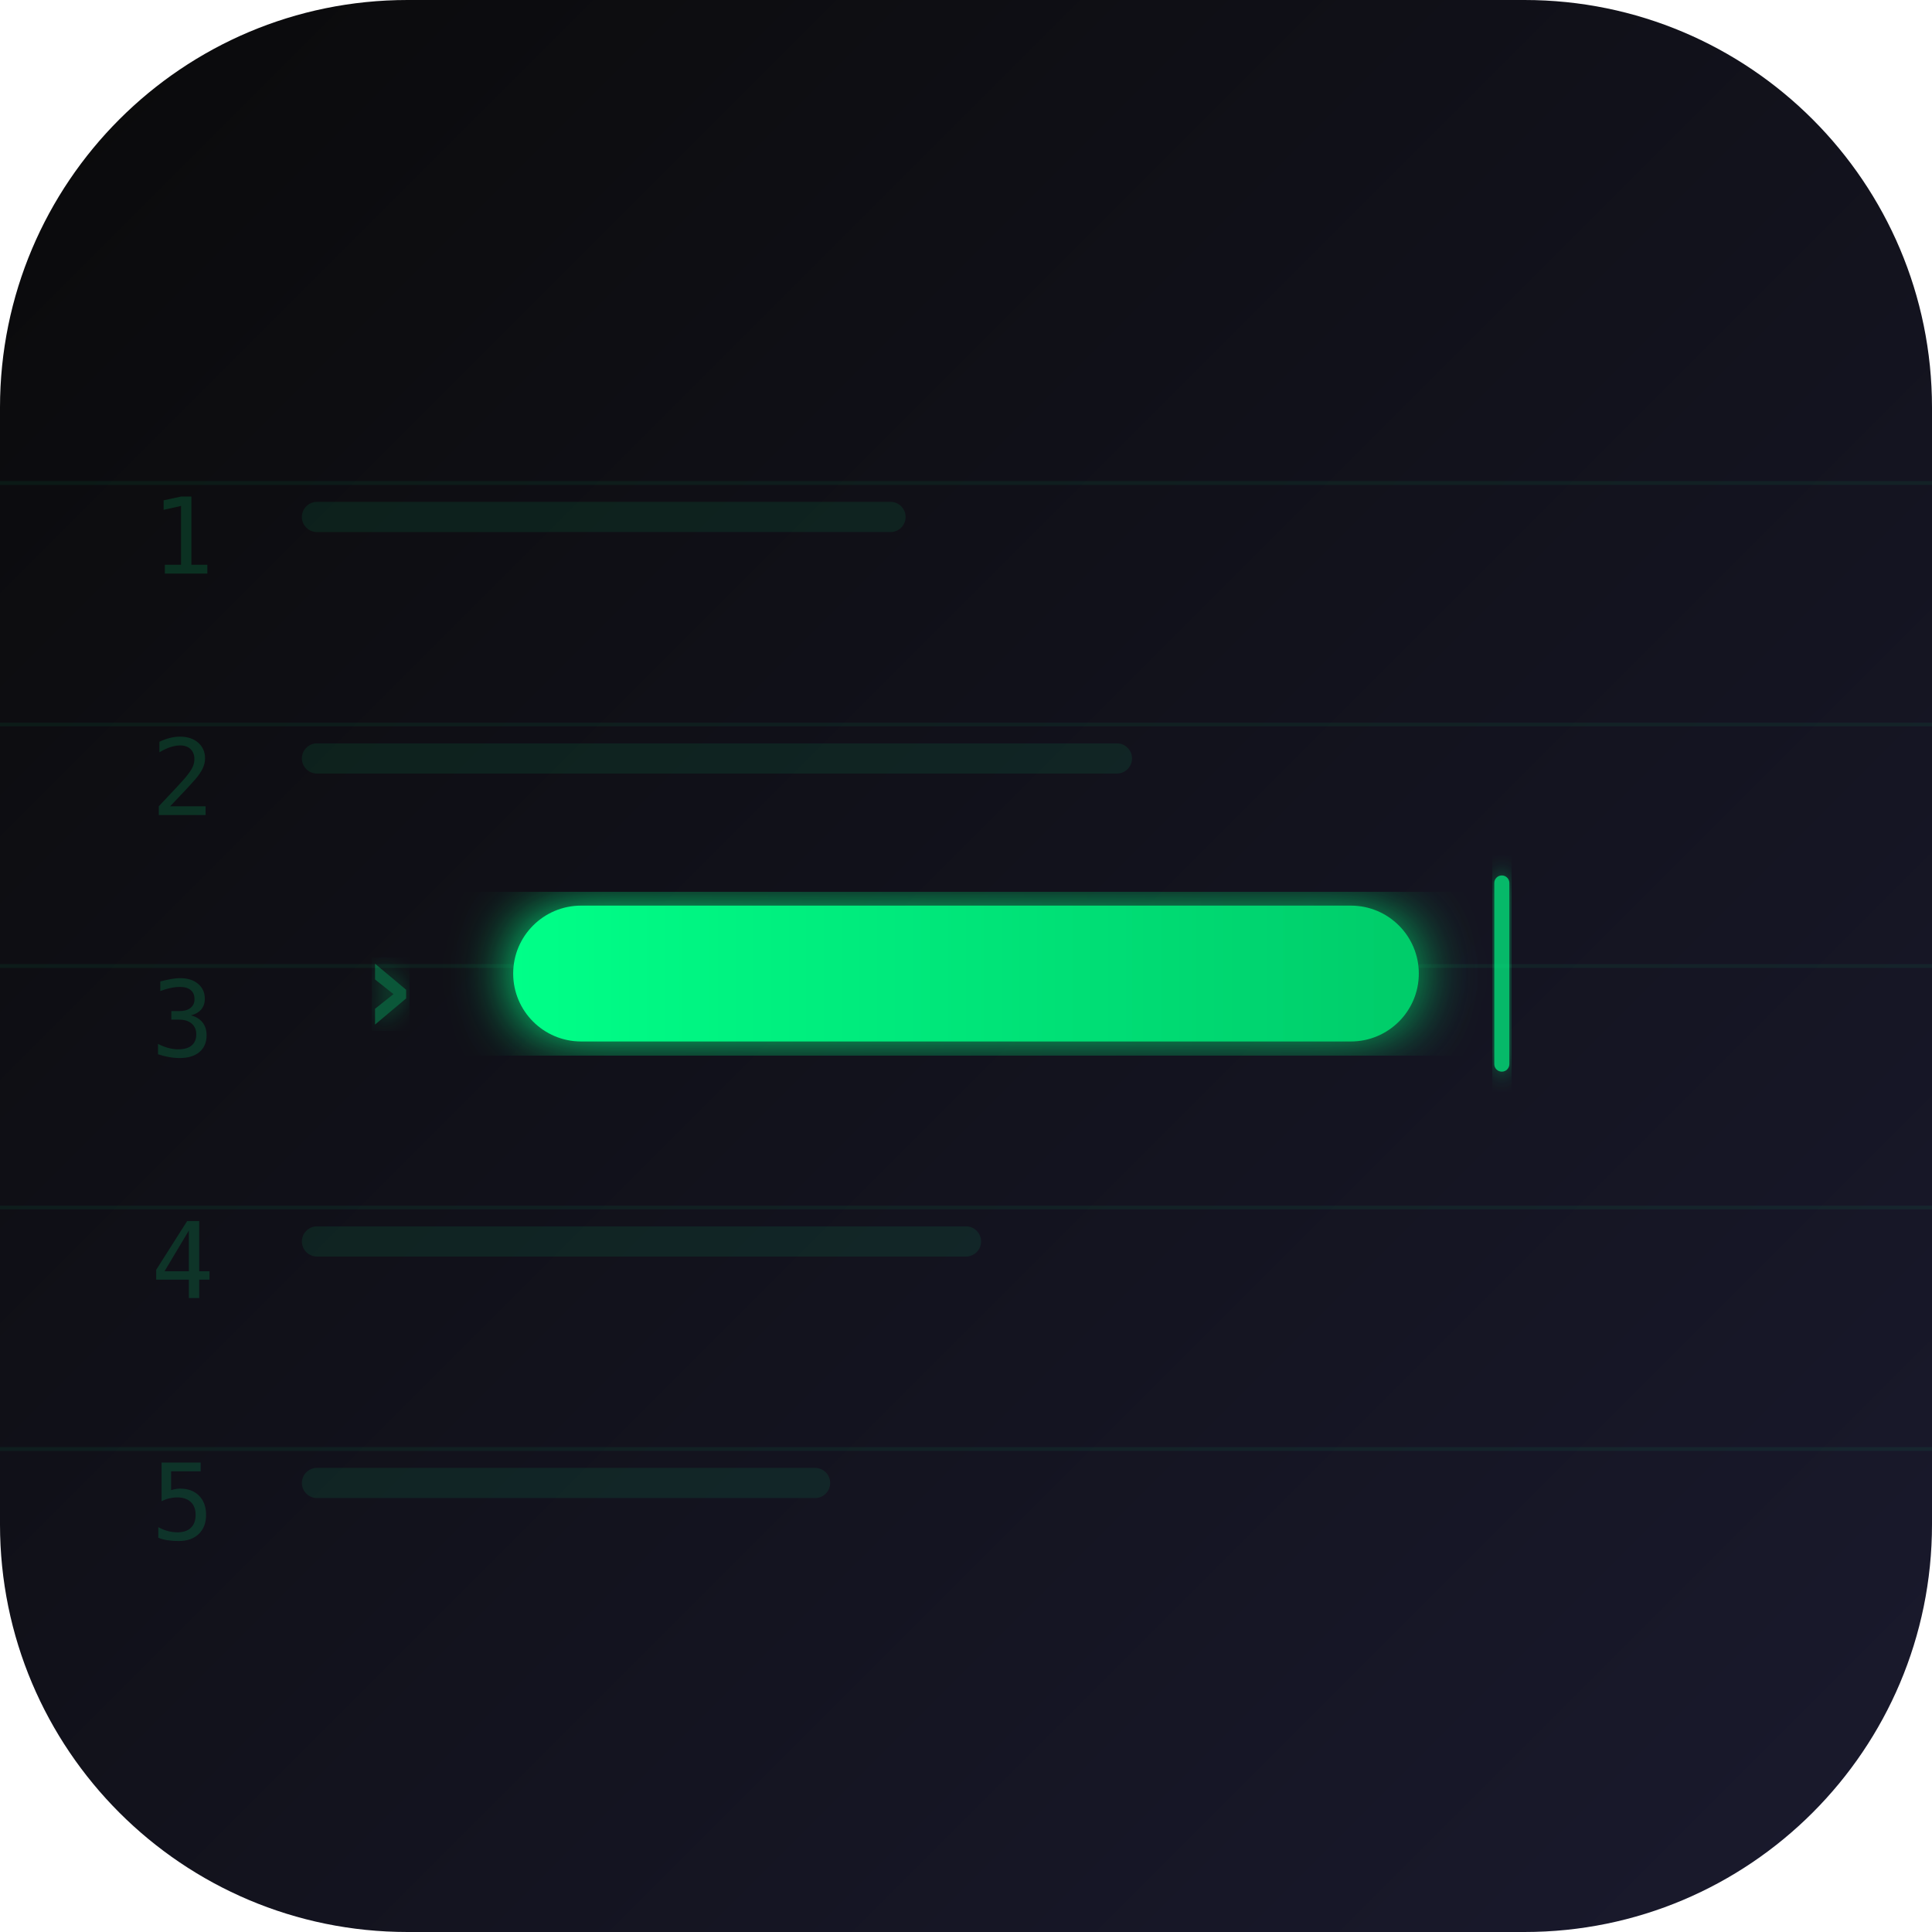
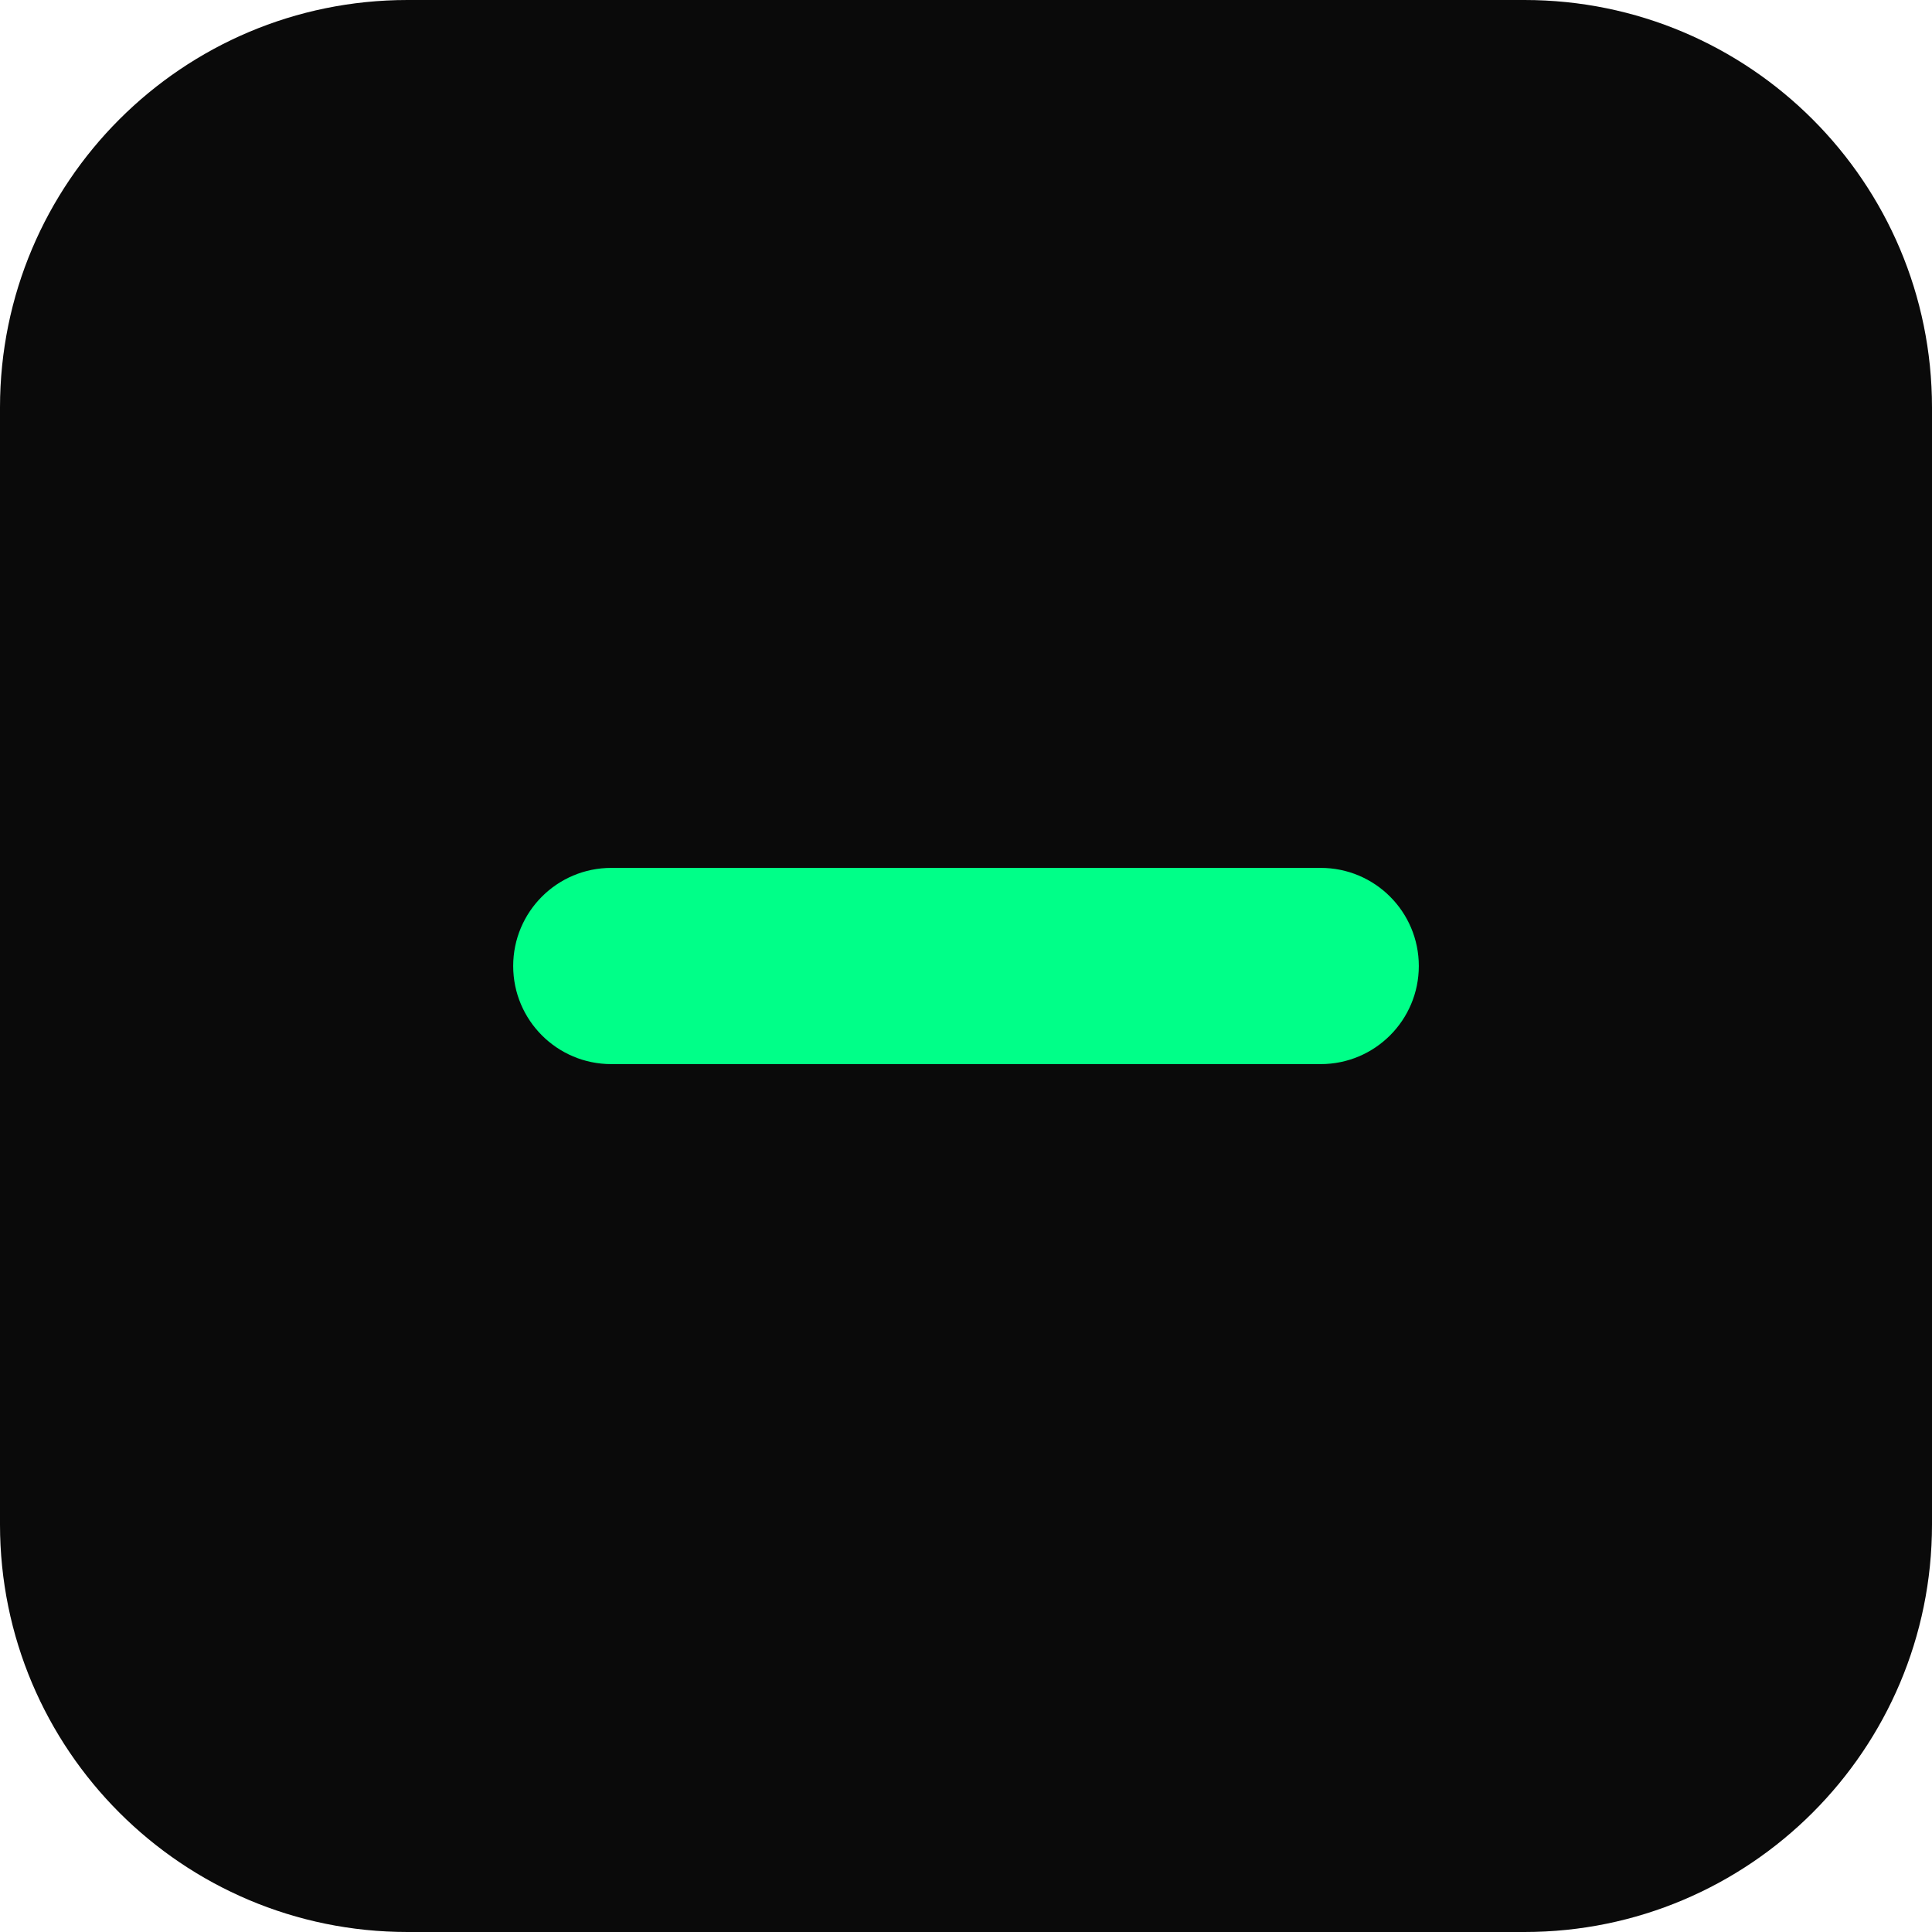
<svg xmlns="http://www.w3.org/2000/svg" viewBox="0 0 512 512">
-   <defs>
-     <linearGradient id="bg" x1="0%" y1="0%" x2="100%" y2="100%">
-       <stop offset="0%" style="stop-color:#0a0a0a" />
-       <stop offset="100%" style="stop-color:#1a1a2e" />
-     </linearGradient>
-     <linearGradient id="dash" x1="0%" y1="0%" x2="100%" y2="0%">
-       <stop offset="0%" style="stop-color:#00ff88" />
-       <stop offset="100%" style="stop-color:#00cc6a" />
-     </linearGradient>
-     <filter id="glow">
-       <feGaussianBlur stdDeviation="8" result="blur" />
-       <feMerge>
-         <feMergeNode in="blur" />
-         <feMergeNode in="SourceGraphic" />
-       </feMerge>
-     </filter>
-     <filter id="softglow">
-       <feGaussianBlur stdDeviation="3" result="blur" />
-       <feMerge>
-         <feMergeNode in="blur" />
-         <feMergeNode in="SourceGraphic" />
-       </feMerge>
-     </filter>
-   </defs>
-   <rect width="512" height="512" rx="108" fill="url(#bg)" />
-   <g opacity="0.06" stroke="#00ff88">
-     <line x1="0" y1="128" x2="512" y2="128" stroke-width="1" />
-     <line x1="0" y1="192" x2="512" y2="192" stroke-width="1" />
-     <line x1="0" y1="256" x2="512" y2="256" stroke-width="1" />
-     <line x1="0" y1="320" x2="512" y2="320" stroke-width="1" />
-     <line x1="0" y1="384" x2="512" y2="384" stroke-width="1" />
-   </g>
-   <g font-family="monospace" font-size="28" fill="#00ff88" opacity="0.15">
-     <text x="40" y="152">1</text>
-     <text x="40" y="216">2</text>
-     <text x="40" y="280">3</text>
-     <text x="40" y="344">4</text>
-     <text x="40" y="408">5</text>
-   </g>
-   <g opacity="0.08">
-     <rect x="80" y="133" width="160" height="8" rx="4" fill="#00ff88" />
-     <rect x="80" y="197" width="220" height="8" rx="4" fill="#00ff88" />
-     <rect x="80" y="325" width="180" height="8" rx="4" fill="#00ff88" />
-     <rect x="80" y="389" width="140" height="8" rx="4" fill="#00ff88" />
-   </g>
-   <rect x="136" y="240" width="240" height="36" rx="18" fill="url(#dash)" filter="url(#glow)" />
-   <rect x="396" y="232" width="4" height="52" rx="2" fill="#00ff88" opacity="0.7" filter="url(#softglow)" />
-   <text x="92" y="274" font-family="monospace" font-size="36" font-weight="bold" fill="#00ff88" opacity="0.3" filter="url(#softglow)">›</text>
+   <rect width="512" height="512" rx="108" fill="#0a0a0a" />
+   <rect x="136" y="230" width="240" height="52" rx="26" fill="#00ff88" />
</svg>
